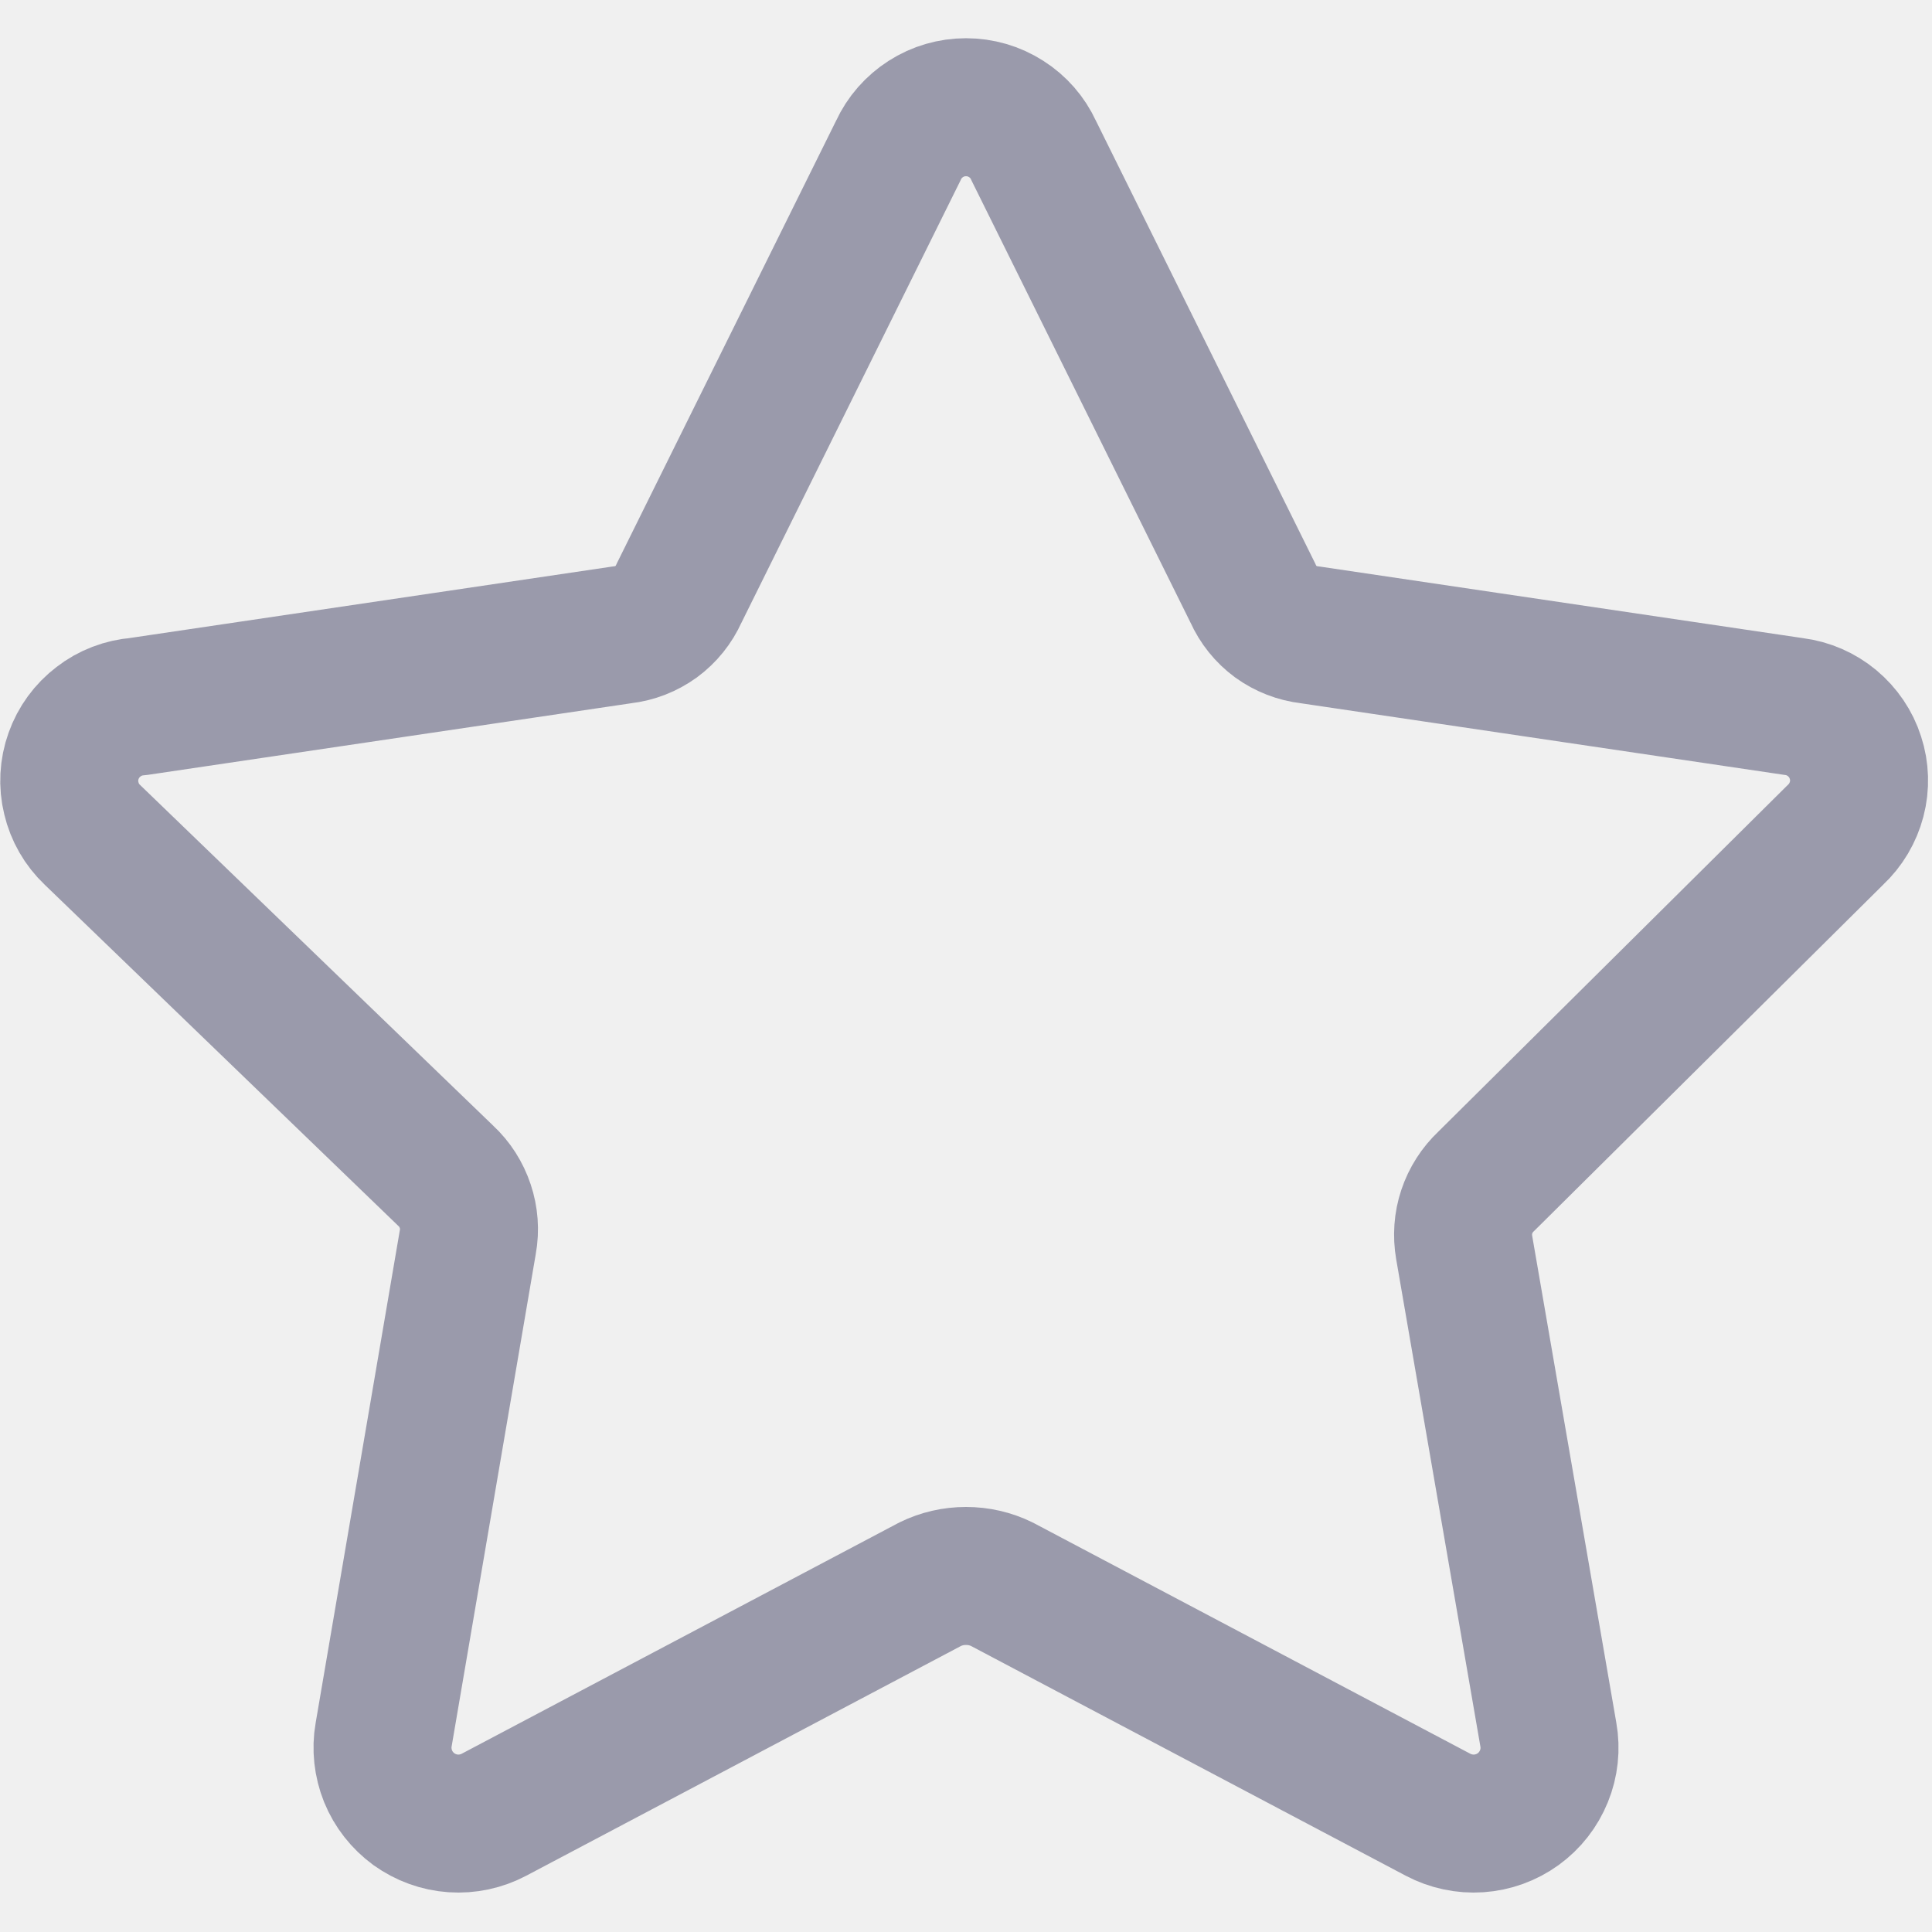
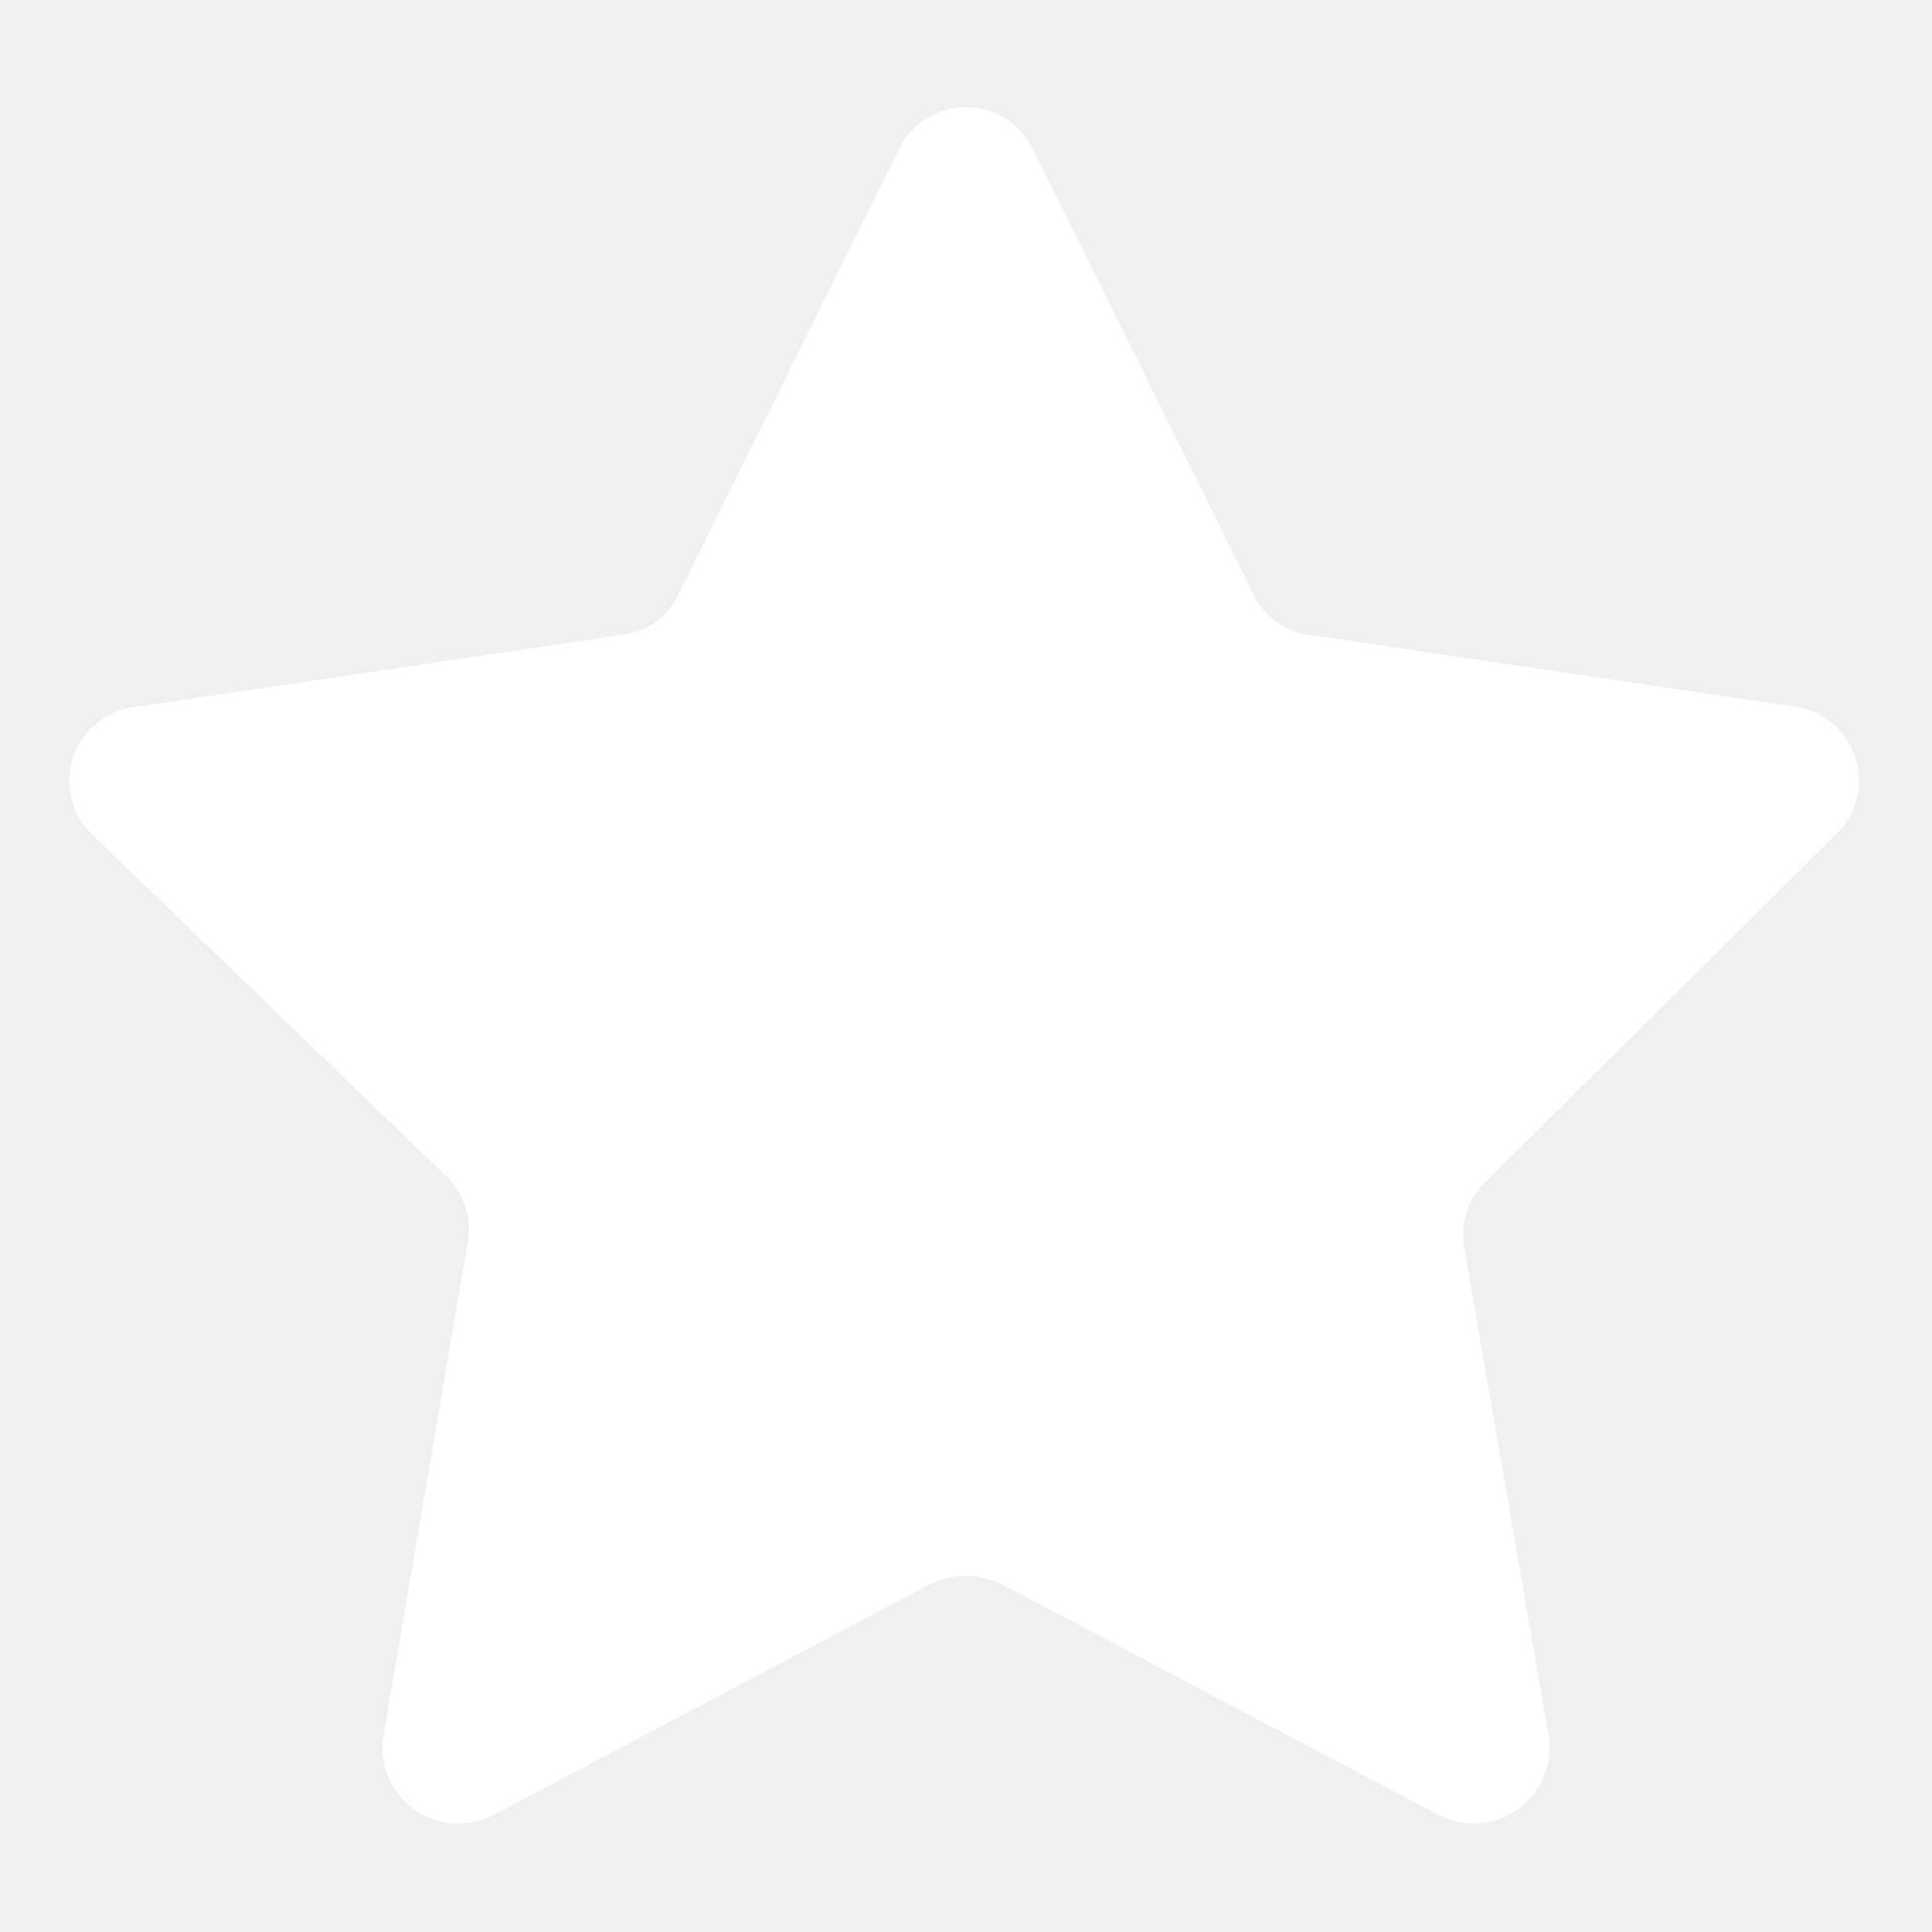
<svg xmlns="http://www.w3.org/2000/svg" width="14" height="14" viewBox="0 0 14 14" fill="none">
-   <g clip-path="url(#clip0_59_2594)">
-     <path d="M7.49 1.09L9.08 4.3C9.116 4.381 9.173 4.452 9.245 4.505C9.317 4.557 9.402 4.59 9.49 4.6L13 5.12C13.102 5.133 13.198 5.175 13.276 5.24C13.355 5.306 13.414 5.392 13.445 5.49C13.477 5.587 13.48 5.692 13.454 5.791C13.428 5.89 13.375 5.98 13.3 6.05L10.77 8.56C10.706 8.62 10.657 8.696 10.629 8.78C10.601 8.863 10.595 8.953 10.61 9.04L11.22 12.57C11.238 12.671 11.227 12.776 11.188 12.871C11.149 12.967 11.085 13.049 11.001 13.11C10.918 13.17 10.819 13.206 10.716 13.213C10.614 13.22 10.511 13.198 10.42 13.15L7.26 11.48C7.179 11.44 7.09 11.42 7 11.42C6.91 11.42 6.821 11.44 6.74 11.48L3.58 13.15C3.489 13.198 3.387 13.22 3.284 13.213C3.181 13.206 3.083 13.17 2.999 13.11C2.916 13.049 2.851 12.967 2.812 12.871C2.774 12.776 2.762 12.671 2.78 12.57L3.39 9C3.406 8.913 3.399 8.823 3.371 8.74C3.343 8.656 3.295 8.58 3.23 8.52L0.67 6.05C0.594 5.978 0.541 5.886 0.517 5.784C0.492 5.683 0.498 5.576 0.533 5.478C0.568 5.379 0.631 5.293 0.714 5.23C0.796 5.166 0.896 5.128 1 5.12L4.51 4.6C4.599 4.59 4.683 4.557 4.755 4.505C4.827 4.452 4.884 4.381 4.92 4.3L6.51 1.09C6.553 0.996 6.623 0.917 6.709 0.862C6.796 0.806 6.897 0.777 7 0.777C7.103 0.777 7.204 0.806 7.291 0.862C7.378 0.917 7.447 0.996 7.49 1.09V1.09Z" stroke-linecap="round" stroke-linejoin="round" stroke="#9A9AAB" />
-   </g>
-   <defs>
-     <clipPath id="clip0_59_2594">
-       <rect width="14" height="14" fill="white" />
-     </clipPath>
-   </defs>
+   <path d="M7.49 1.09L9.08 4.3C9.116 4.381 9.173 4.452 9.245 4.505C9.317 4.557 9.402 4.59 9.49 4.6L13 5.12C13.102 5.133 13.198 5.175 13.276 5.24C13.355 5.306 13.414 5.392 13.445 5.49C13.477 5.587 13.48 5.692 13.454 5.791C13.428 5.89 13.375 5.98 13.3 6.05L10.77 8.56C10.706 8.62 10.657 8.696 10.629 8.78C10.601 8.863 10.595 8.953 10.61 9.04L11.22 12.57C11.238 12.671 11.227 12.776 11.188 12.871C11.149 12.967 11.085 13.049 11.001 13.11C10.918 13.17 10.819 13.206 10.716 13.213C10.614 13.22 10.511 13.198 10.42 13.15L7.26 11.48C7.179 11.44 7.09 11.42 7 11.42C6.91 11.42 6.821 11.44 6.74 11.48L3.58 13.15C3.489 13.198 3.387 13.22 3.284 13.213C3.181 13.206 3.083 13.17 2.999 13.11C2.916 13.049 2.851 12.967 2.812 12.871C2.774 12.776 2.762 12.671 2.78 12.57L3.39 9C3.406 8.913 3.399 8.823 3.371 8.74C3.343 8.656 3.295 8.58 3.23 8.52L0.67 6.05C0.594 5.978 0.541 5.886 0.517 5.784C0.492 5.683 0.498 5.576 0.533 5.478C0.568 5.379 0.631 5.293 0.714 5.23C0.796 5.166 0.896 5.128 1 5.12L4.51 4.6C4.599 4.59 4.683 4.557 4.755 4.505C4.827 4.452 4.884 4.381 4.92 4.3L6.51 1.09C6.553 0.996 6.623 0.917 6.709 0.862C6.796 0.806 6.897 0.777 7 0.777C7.103 0.777 7.204 0.806 7.291 0.862C7.378 0.917 7.447 0.996 7.49 1.09Z" fill="white" />
</svg>
